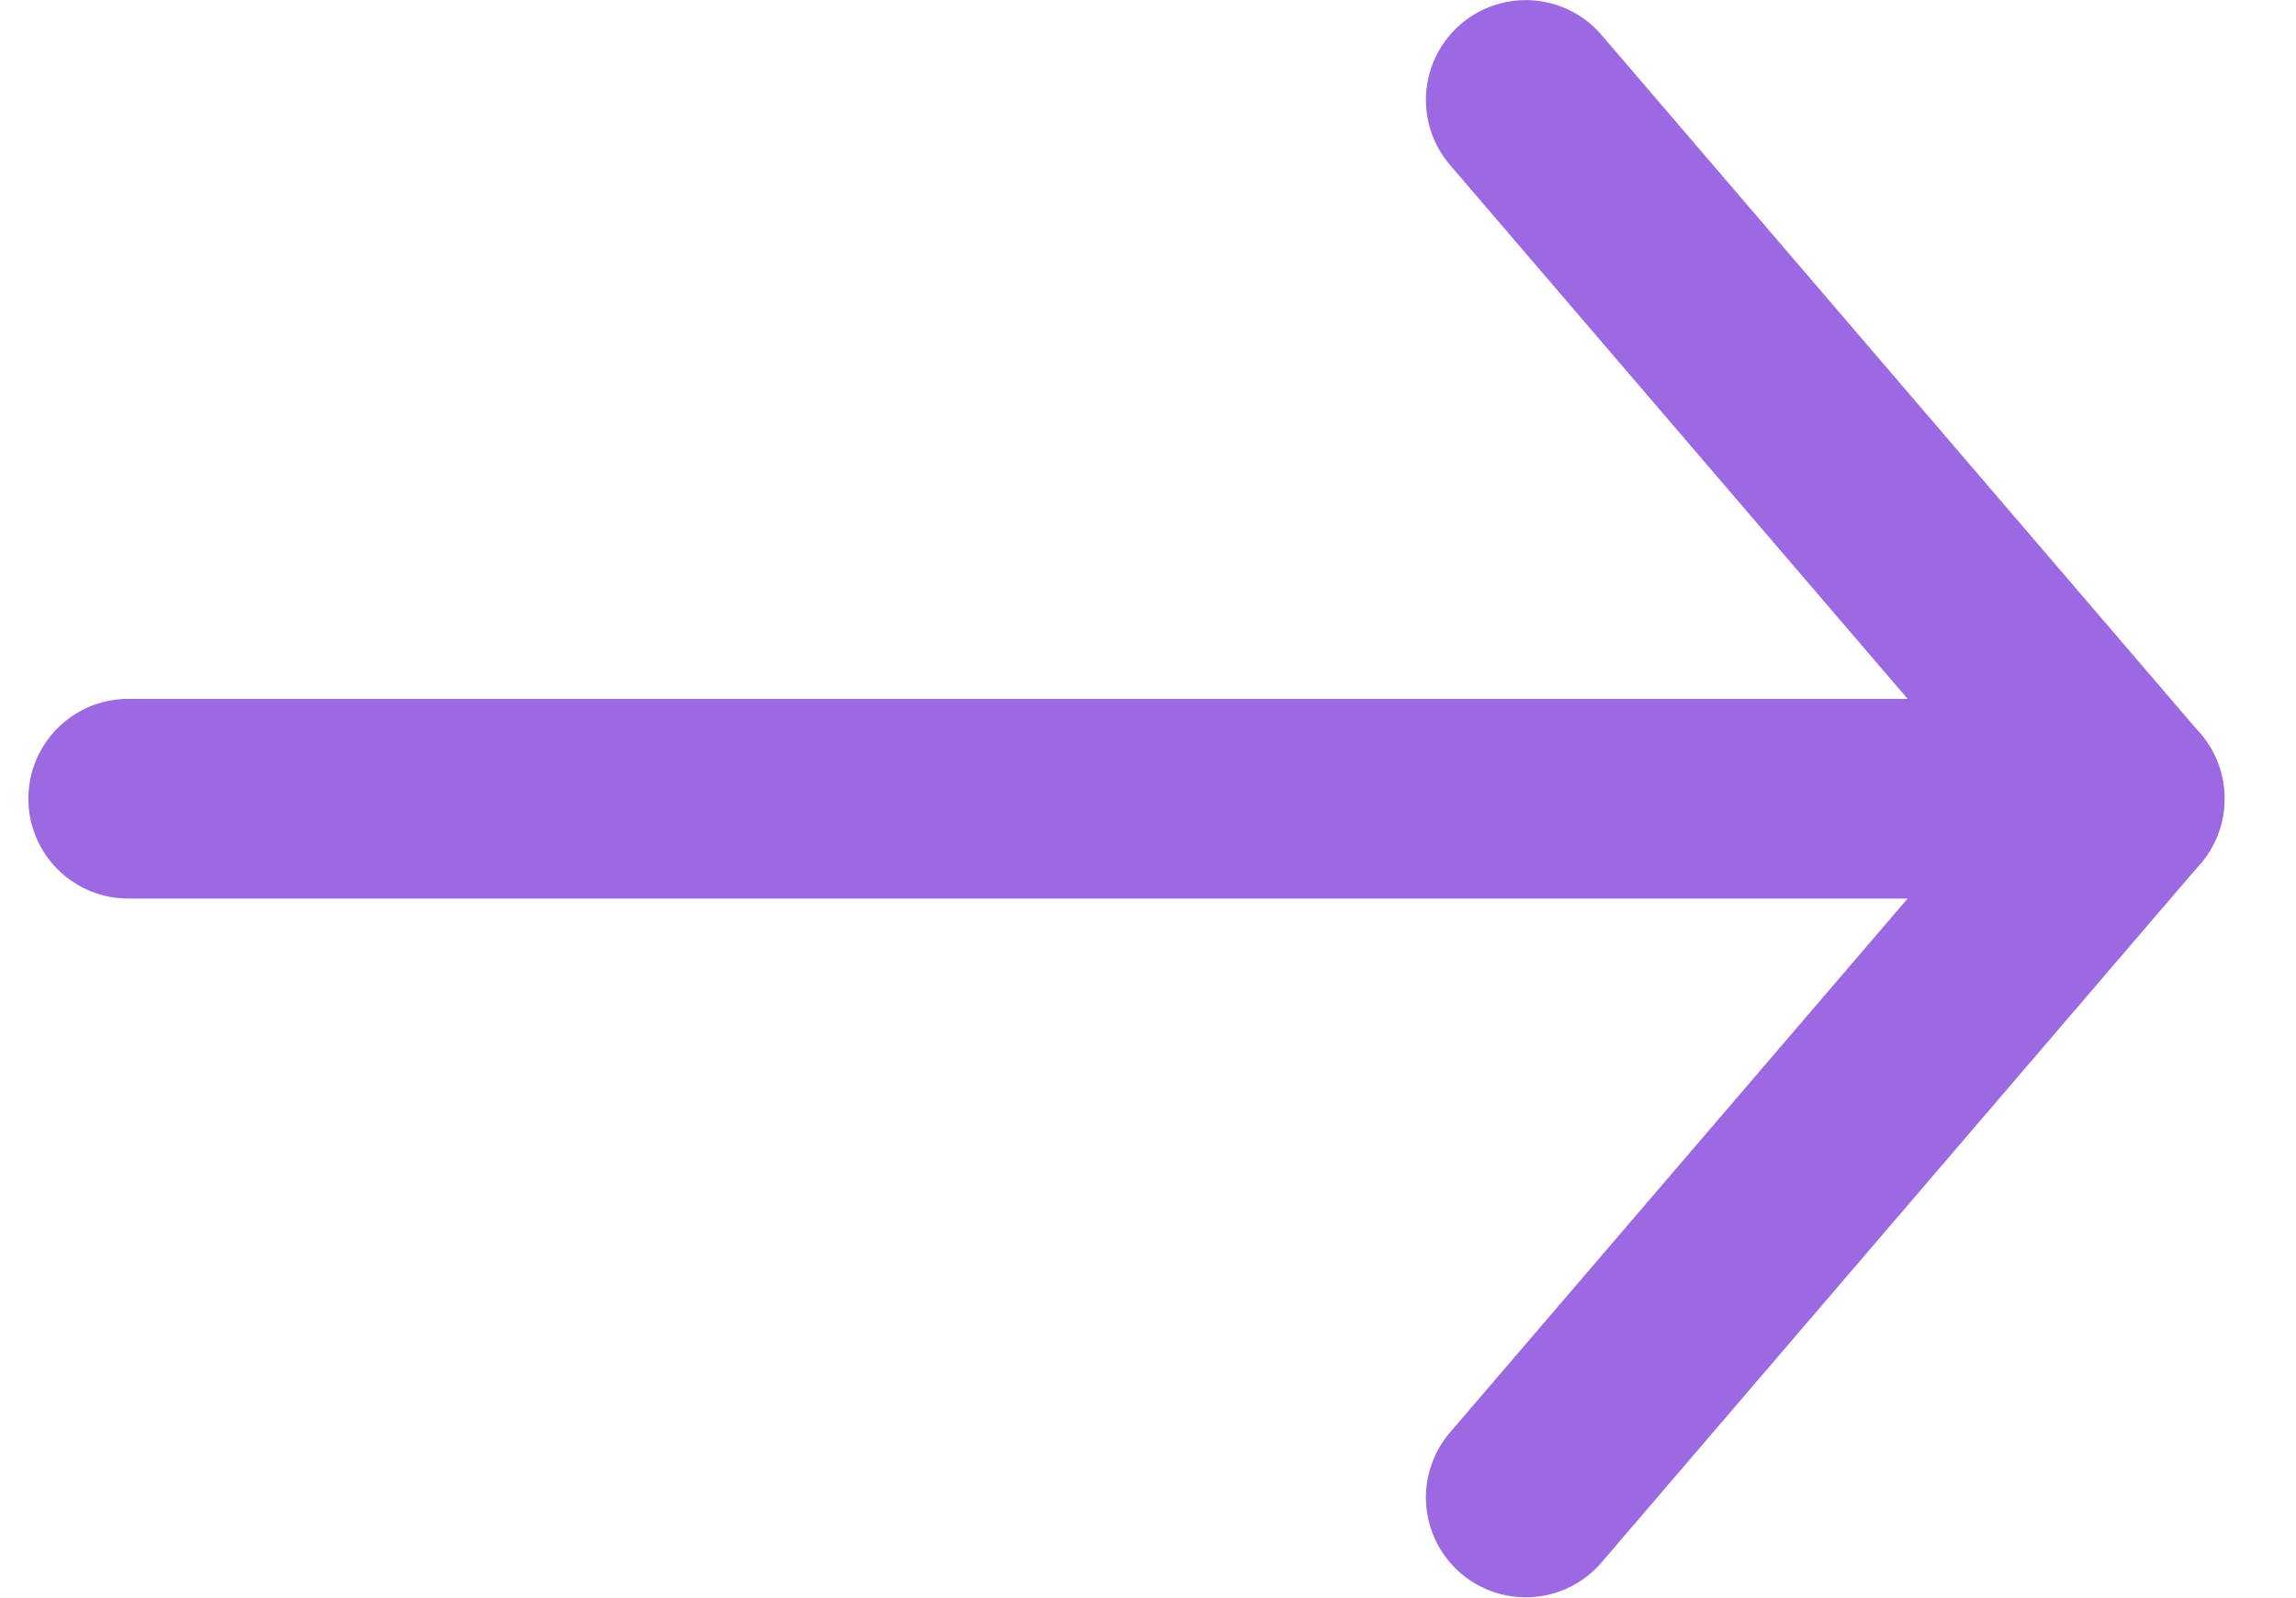
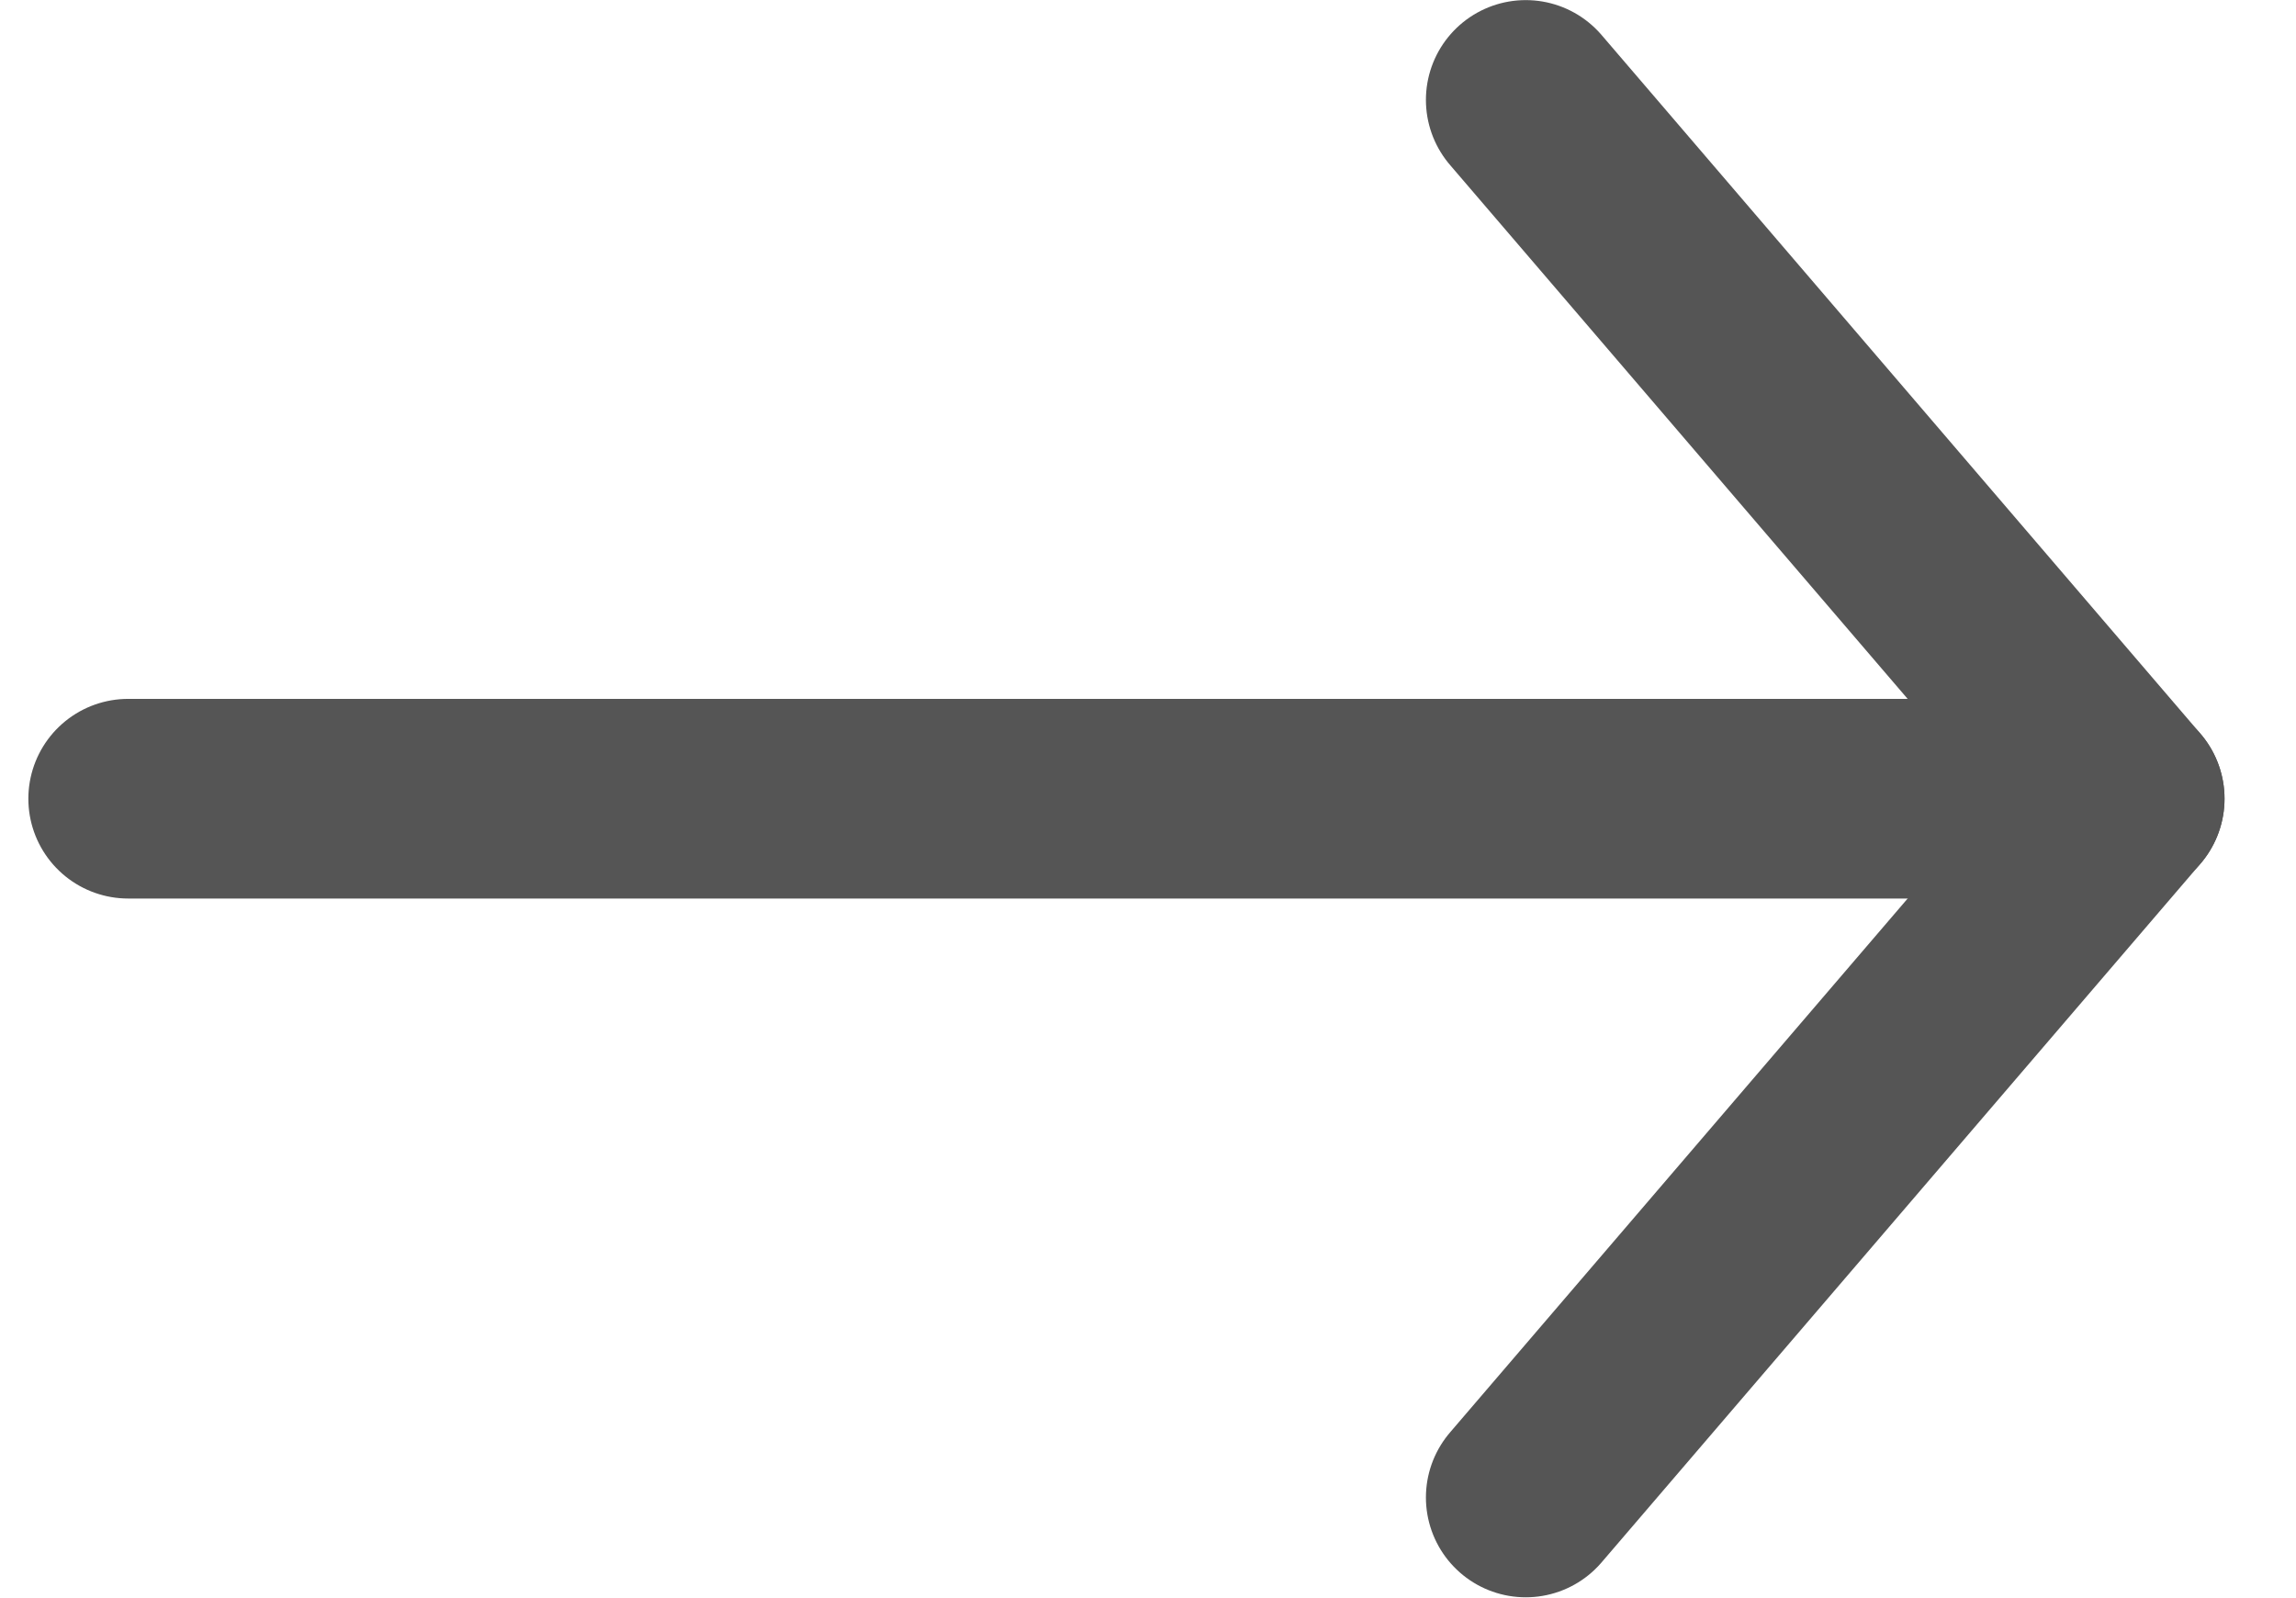
<svg xmlns="http://www.w3.org/2000/svg" width="23" height="16" viewBox="0 0 23 16" fill="none">
-   <path d="M15.284 15.001L21.284 8.001L15.284 1.001" stroke="#9C69E2" stroke-width="2" stroke-linecap="round" stroke-linejoin="round" />
-   <path d="M21.284 8.001H1.284" stroke="#9C69E2" stroke-width="2" stroke-linecap="round" stroke-linejoin="round" />
+   <path d="M15.284 15.001L21.284 8.001L15.284 1.001" stroke="#555" stroke-width="2" stroke-linecap="round" stroke-linejoin="round" />
+   <path d="M21.284 8.001H1.284" stroke="#555" stroke-width="2" stroke-linecap="round" stroke-linejoin="round" />
</svg>
